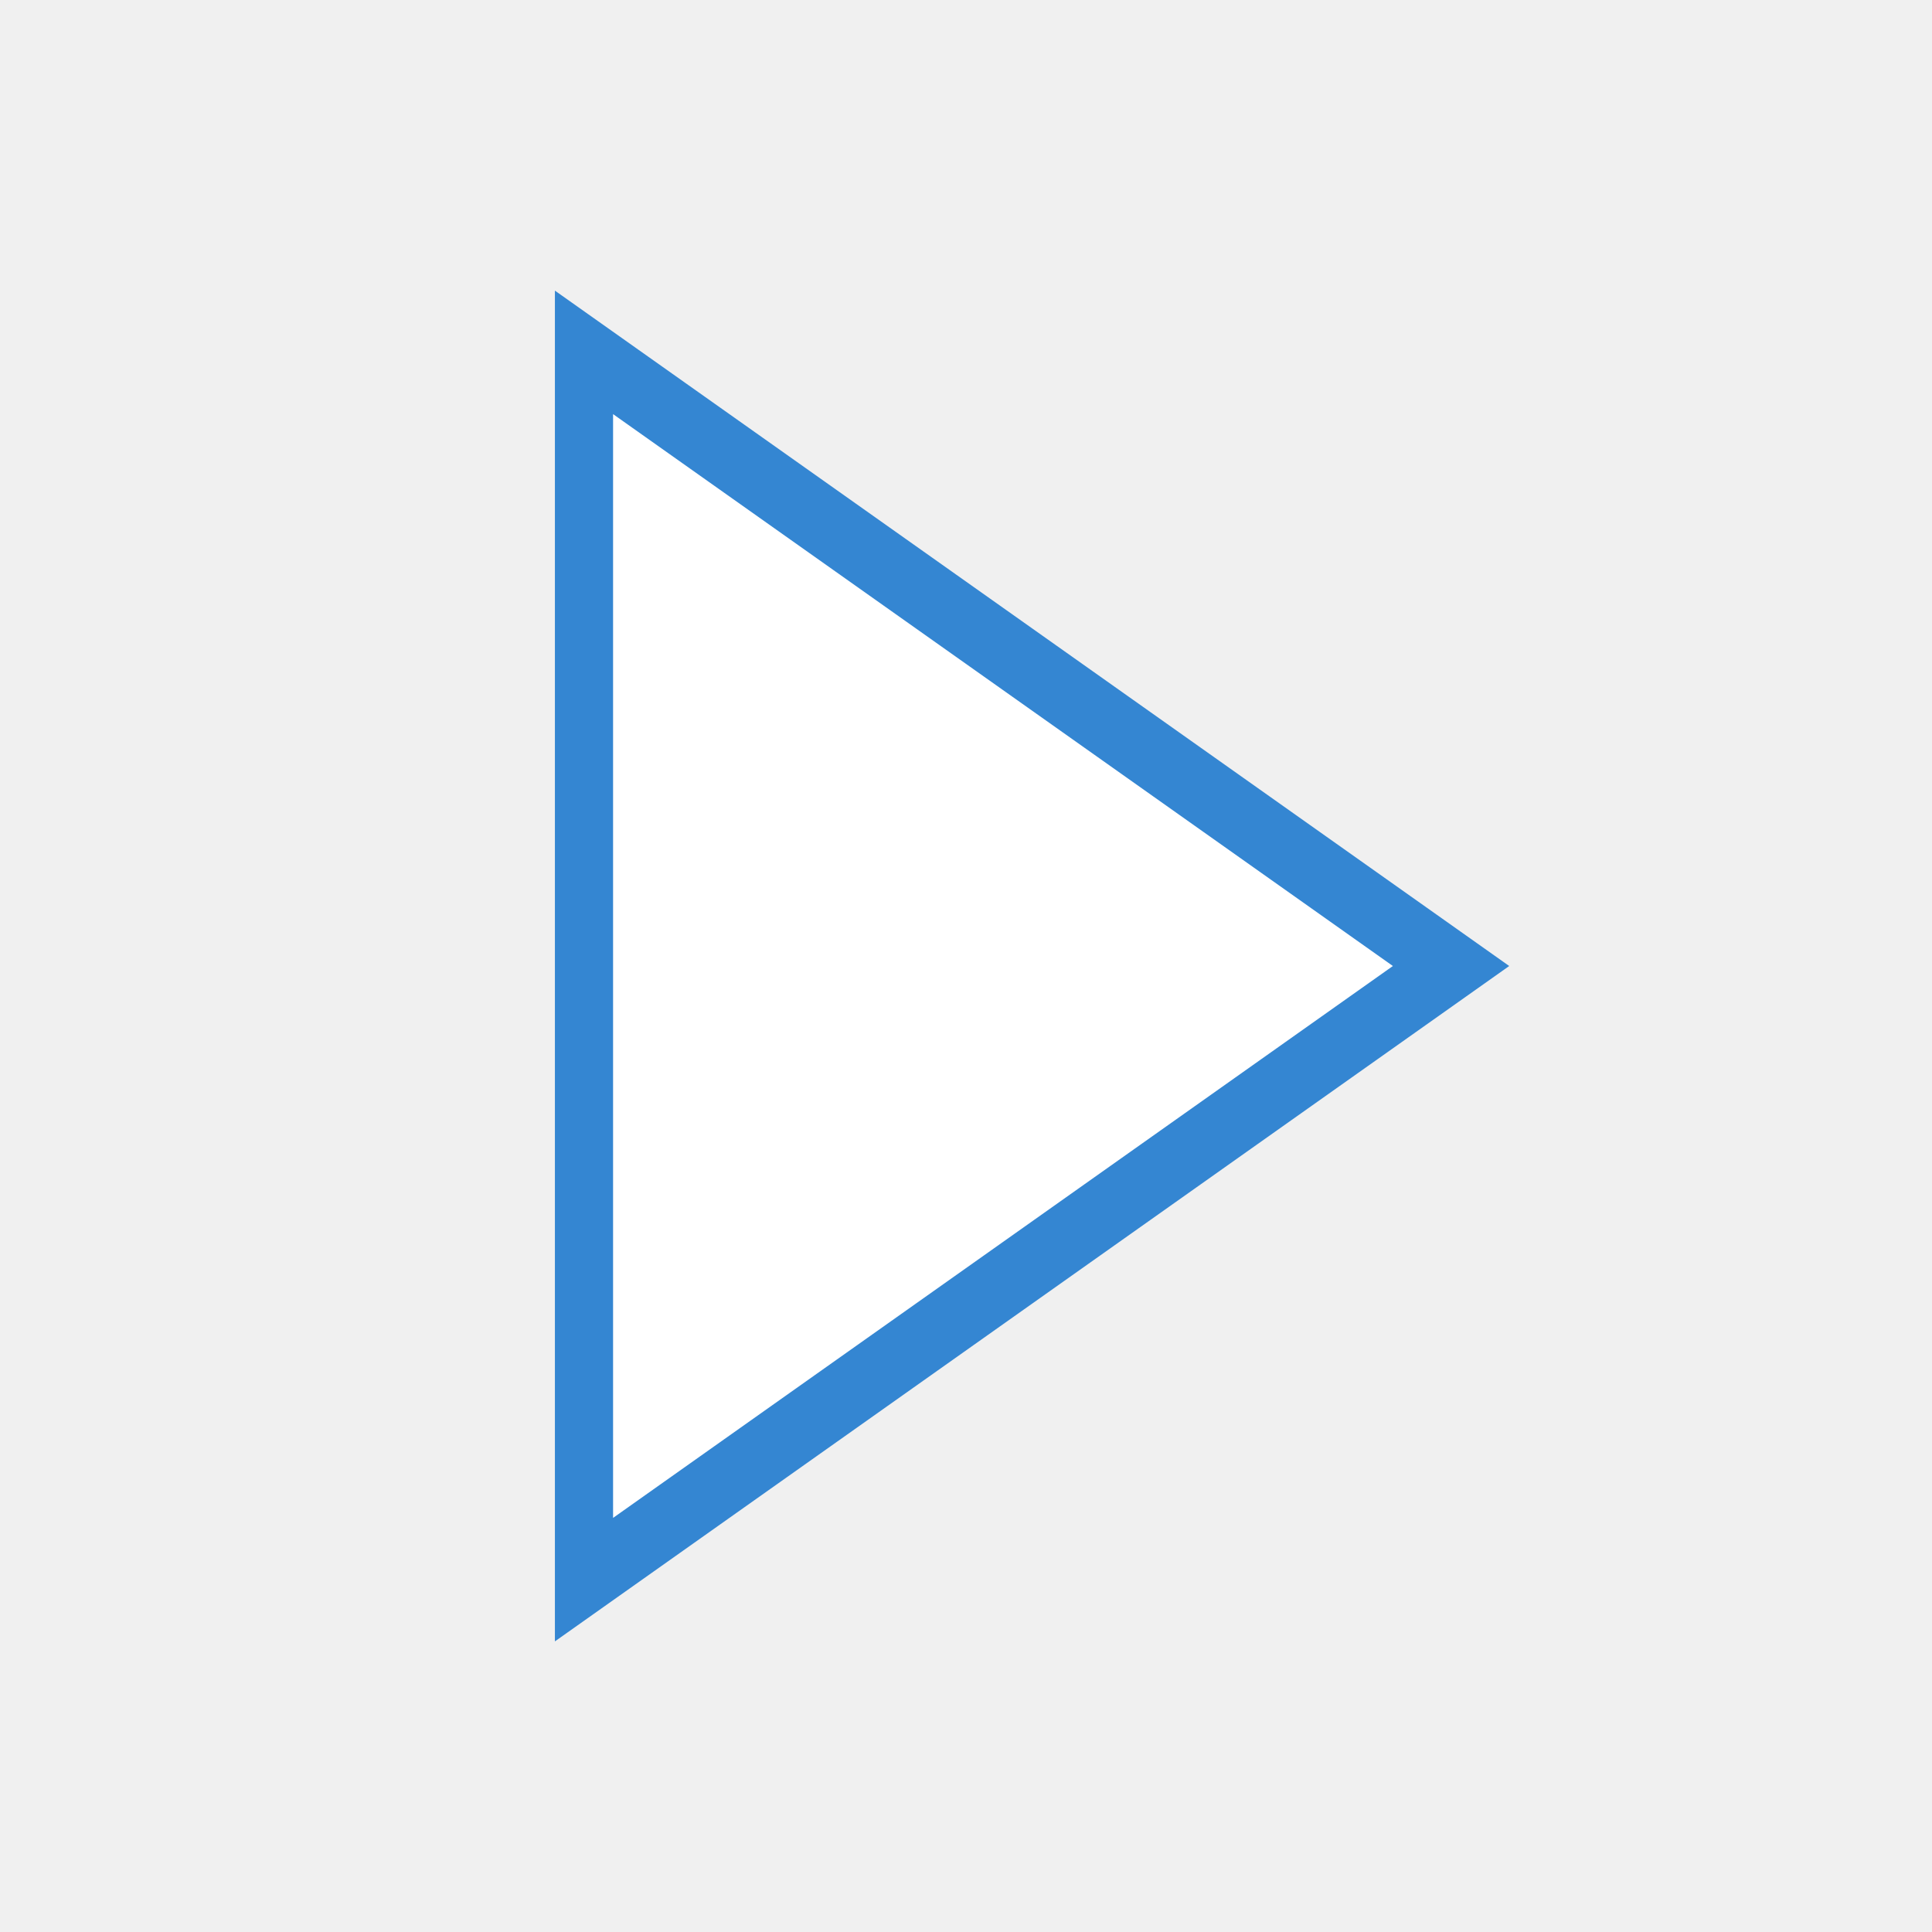
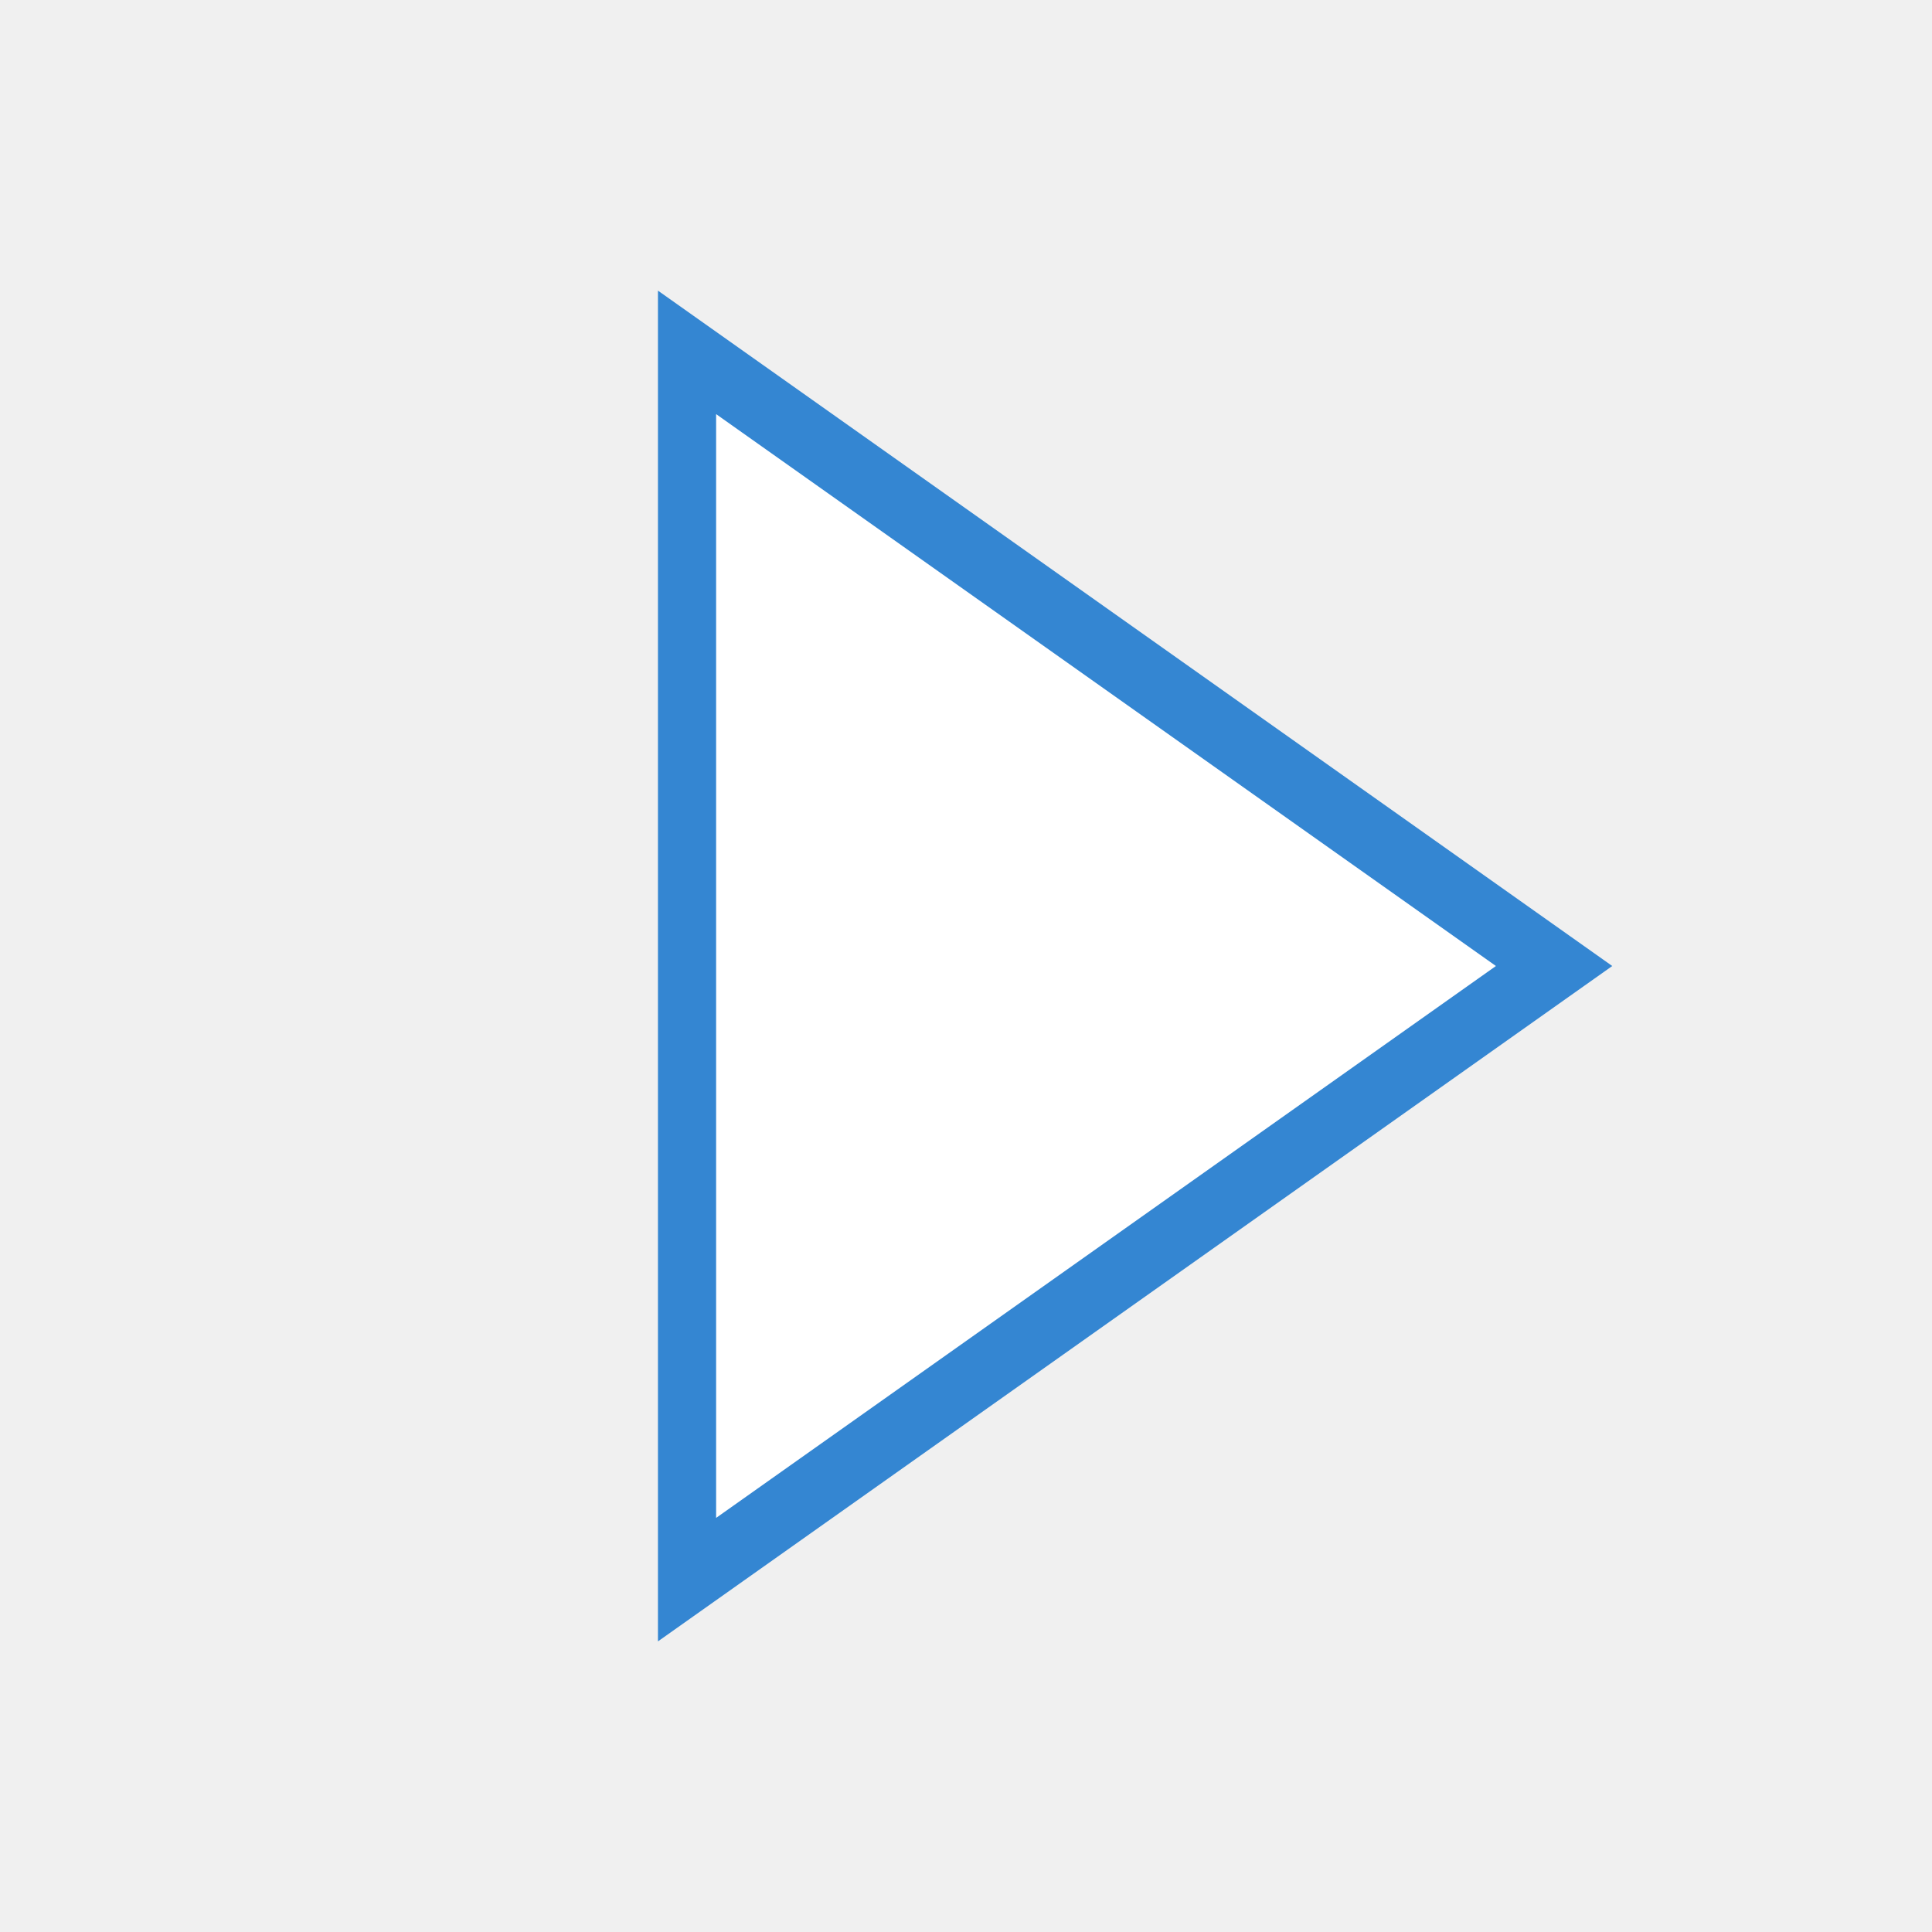
<svg xmlns="http://www.w3.org/2000/svg" xmlns:xlink="http://www.w3.org/1999/xlink" width="150" height="150" id="svg2" version="1.1">
  <defs id="defs4">
    <linearGradient id="linearGradient3180">
      <stop style="stop-color:#d1dce2;stop-opacity:1" offset="0" id="stop3182" />
      <stop style="stop-color:#ffffff;stop-opacity:1" offset="1" id="stop3184" />
    </linearGradient>
    <linearGradient xlink:href="#linearGradient3180" id="linearGradient3186" x1="107.076" y1="918.77" x2="22.476" y2="1086.455" gradientUnits="userSpaceOnUse" />
    <linearGradient xlink:href="#linearGradient3180" id="linearGradient3005" gradientUnits="userSpaceOnUse" x1="107.076" y1="918.77" x2="22.476" y2="1086.455" />
    <linearGradient xlink:href="#linearGradient3180" id="linearGradient3770" gradientUnits="userSpaceOnUse" x1="107.076" y1="918.77" x2="22.476" y2="1086.455" />
    <linearGradient xlink:href="#linearGradient3180" id="linearGradient3783" gradientUnits="userSpaceOnUse" x1="107.076" y1="918.77" x2="22.476" y2="1086.455" />
  </defs>
  <g id="layer1" transform="translate(0,-902.3622)">
    <g id="g3175" style="fill-opacity:1;fill:url(#linearGradient3186)">
-       <path style="fill:#ffffff;fill-opacity:1;stroke:#3486d2;stroke-width:5.31;stroke-linecap:round;stroke-linejoin:miter;stroke-miterlimit:4;stroke-opacity:1;stroke-dasharray:none" id="path2989" d="M 123.481,74.239 83.903,97.089 44.326,119.939 l 0,-45.7 0,-45.7 39.578,22.85 z" transform="matrix(0.8504616,0,0,1.042499,7.64353,899.9686)" />
+       <path style="fill:#ffffff;fill-opacity:1;stroke:#3486d2;stroke-width:5.31;stroke-linecap:round;stroke-linejoin:miter;stroke-miterlimit:4;stroke-opacity:1;stroke-dasharray:none" id="path2989" d="M 123.481,74.239 83.903,97.089 44.326,119.939 l 0,-45.7 0,-45.7 39.578,22.85 z" transform="matrix(0.8504616,0,0,1.042499,15.64353,899.9686)" />
    </g>
  </g>
</svg>
